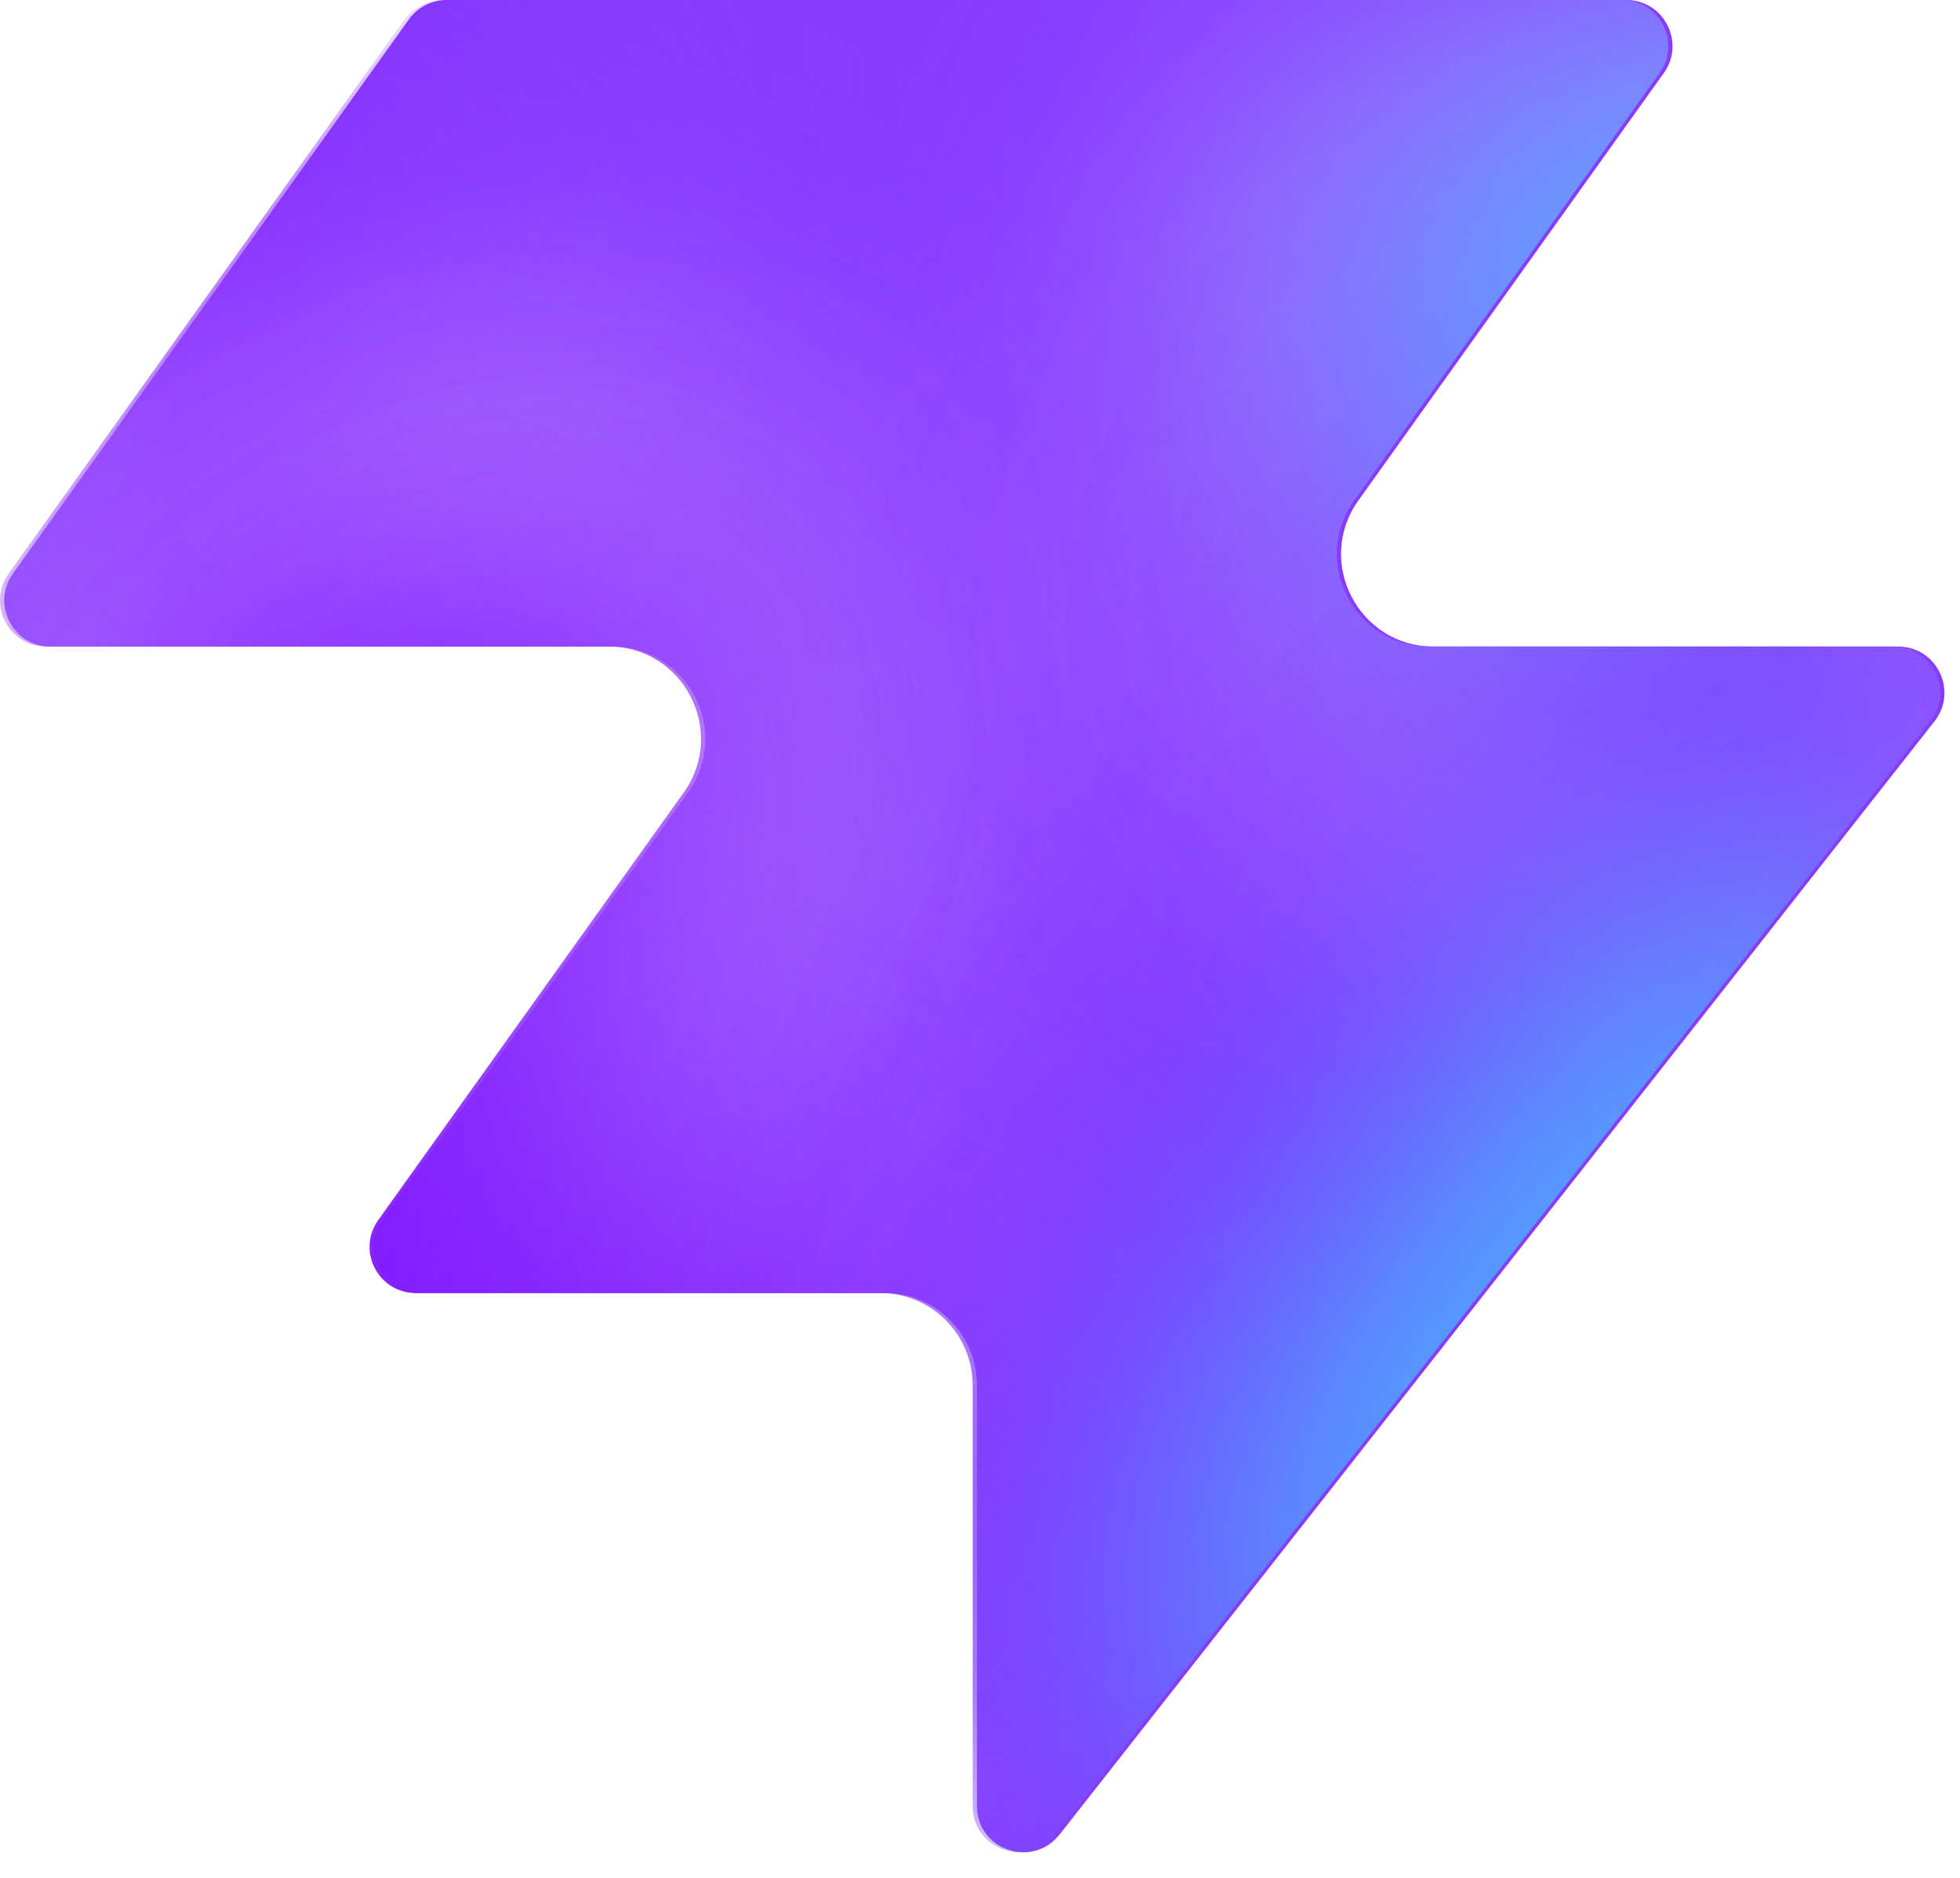
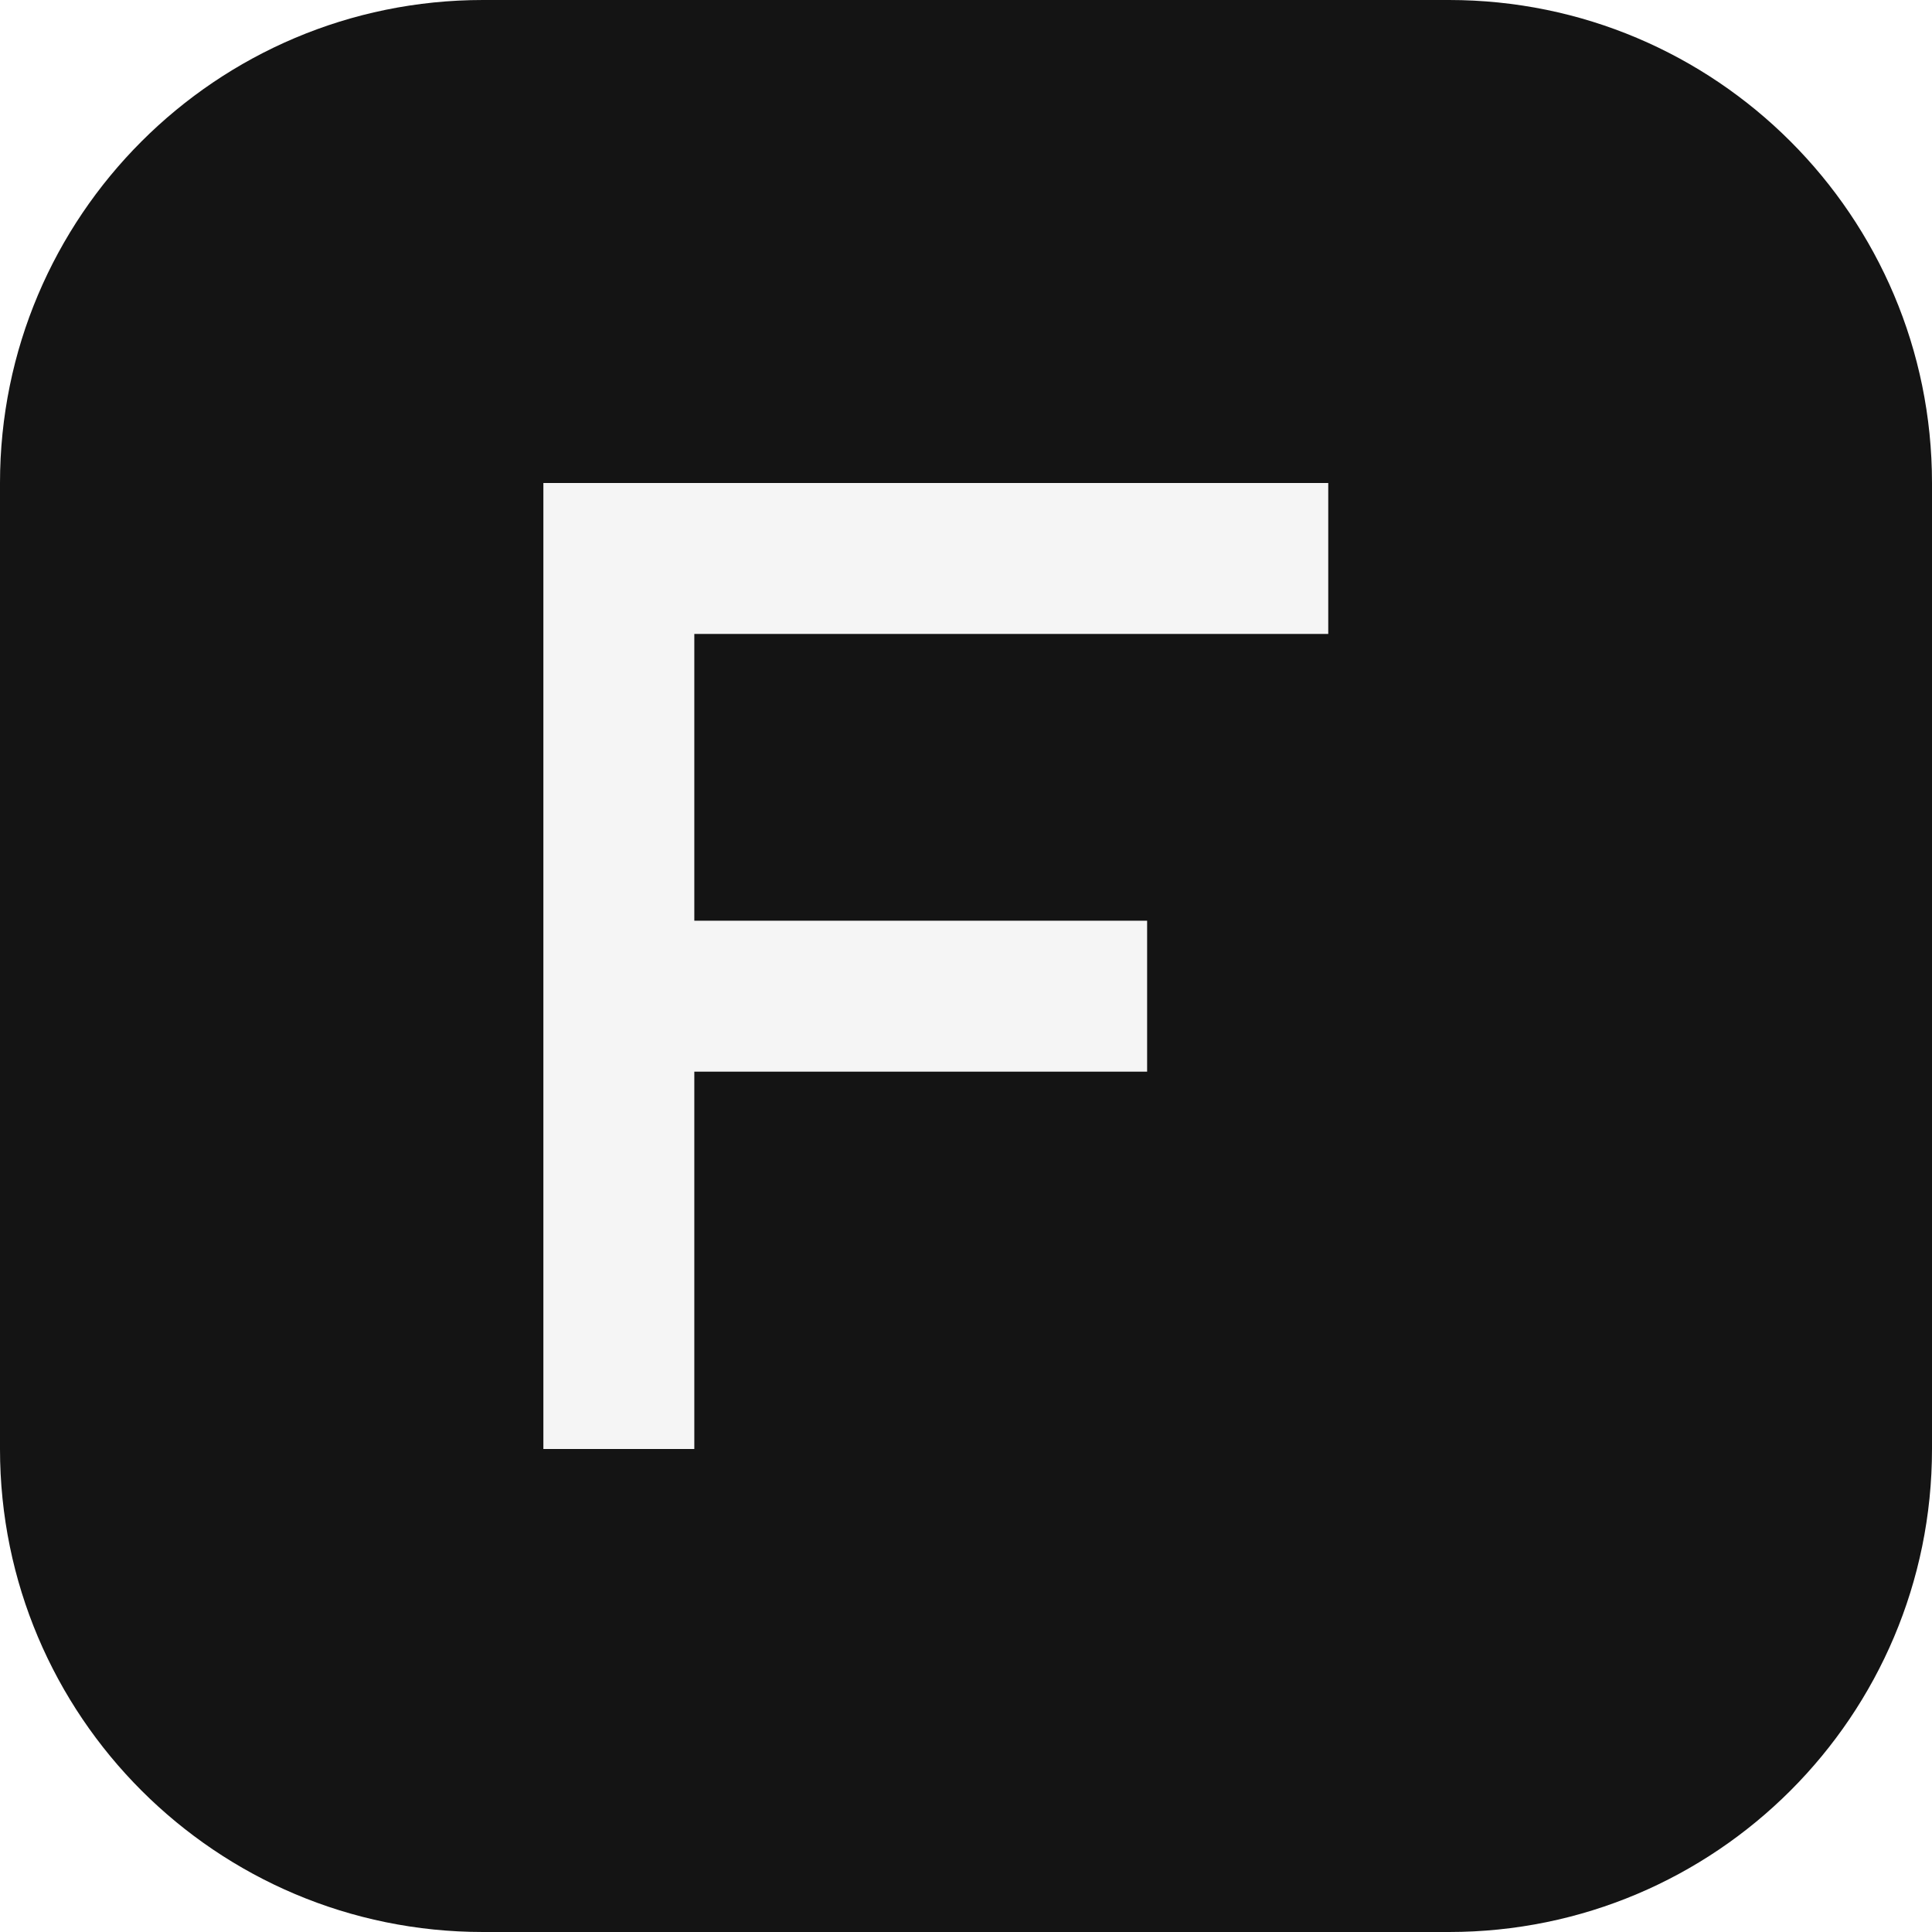
- <svg xmlns="http://www.w3.org/2000/svg" width="48" height="46" fill="none" viewBox="0 0 48 46">
-   <path fill="#863bff" d="M25.946 44.938c-.664.845-2.021.375-2.021-.698V33.937a2.26 2.26 0 0 0-2.262-2.262H10.287c-.92 0-1.456-1.04-.92-1.788l7.48-10.471c1.07-1.497 0-3.578-1.842-3.578H1.237c-.92 0-1.456-1.04-.92-1.788L10.013.474c.214-.297.556-.474.92-.474h28.894c.92 0 1.456 1.04.92 1.788l-7.48 10.471c-1.07 1.498 0 3.579 1.842 3.579h11.377c.943 0 1.473 1.088.89 1.83L25.947 44.94z" style="fill:#863bff;fill:color(display-p3 .525 .23 1);fill-opacity:1" />
-   <mask id="a" width="48" height="46" x="0" y="0" maskUnits="userSpaceOnUse" style="mask-type:alpha">
-     <path fill="#000" d="M25.842 44.938c-.664.844-2.021.375-2.021-.698V33.937a2.26 2.26 0 0 0-2.262-2.262H10.183c-.92 0-1.456-1.04-.92-1.788l7.48-10.471c1.07-1.498 0-3.579-1.842-3.579H1.133c-.92 0-1.456-1.04-.92-1.787L9.91.473c.214-.297.556-.474.92-.474h28.894c.92 0 1.456 1.04.92 1.788l-7.48 10.471c-1.07 1.498 0 3.578 1.842 3.578h11.377c.943 0 1.473 1.088.89 1.832L25.843 44.94z" style="fill:#000;fill-opacity:1" />
-   </mask>
-   <g mask="url(#a)">
-     <g filter="url(#b)">
-       <ellipse cx="5.508" cy="14.704" fill="#ede6ff" rx="5.508" ry="14.704" style="fill:#ede6ff;fill:color(display-p3 .927 .903 1);fill-opacity:1" transform="matrix(.00324 1 1 -.00324 -4.47 31.516)" />
-     </g>
-     <g filter="url(#c)">
-       <ellipse cx="10.399" cy="29.851" fill="#ede6ff" rx="10.399" ry="29.851" style="fill:#ede6ff;fill:color(display-p3 .927 .903 1);fill-opacity:1" transform="matrix(.00324 1 1 -.00324 -39.328 7.883)" />
-     </g>
-     <g filter="url(#d)">
-       <ellipse cx="5.508" cy="30.487" fill="#7e14ff" rx="5.508" ry="30.487" style="fill:#7e14ff;fill:color(display-p3 .492 .077 1);fill-opacity:1" transform="rotate(89.814 -25.913 -14.639)scale(1 -1)" />
-     </g>
-     <g filter="url(#e)">
-       <ellipse cx="5.508" cy="30.599" fill="#7e14ff" rx="5.508" ry="30.599" style="fill:#7e14ff;fill:color(display-p3 .492 .077 1);fill-opacity:1" transform="rotate(89.814 -32.644 -3.334)scale(1 -1)" />
-     </g>
-     <g filter="url(#f)">
-       <ellipse cx="5.508" cy="30.599" fill="#7e14ff" rx="5.508" ry="30.599" style="fill:#7e14ff;fill:color(display-p3 .492 .077 1);fill-opacity:1" transform="matrix(.00324 1 1 -.00324 -34.34 30.47)" />
-     </g>
-     <g filter="url(#g)">
-       <ellipse cx="14.072" cy="22.078" fill="#ede6ff" rx="14.072" ry="22.078" style="fill:#ede6ff;fill:color(display-p3 .927 .903 1);fill-opacity:1" transform="rotate(93.35 24.506 48.493)scale(-1 1)" />
-     </g>
-     <g filter="url(#h)">
-       <ellipse cx="3.47" cy="21.501" fill="#7e14ff" rx="3.47" ry="21.501" style="fill:#7e14ff;fill:color(display-p3 .492 .077 1);fill-opacity:1" transform="rotate(89.009 28.708 47.59)scale(-1 1)" />
-     </g>
-     <g filter="url(#i)">
-       <ellipse cx="3.47" cy="21.501" fill="#7e14ff" rx="3.47" ry="21.501" style="fill:#7e14ff;fill:color(display-p3 .492 .077 1);fill-opacity:1" transform="rotate(89.009 28.708 47.59)scale(-1 1)" />
-     </g>
-     <g filter="url(#j)">
-       <ellipse cx=".387" cy="8.972" fill="#7e14ff" rx="4.407" ry="29.108" style="fill:#7e14ff;fill:color(display-p3 .492 .077 1);fill-opacity:1" transform="rotate(39.51 .387 8.972)" />
-     </g>
-     <g filter="url(#k)">
-       <ellipse cx="47.523" cy="-6.092" fill="#7e14ff" rx="4.407" ry="29.108" style="fill:#7e14ff;fill:color(display-p3 .492 .077 1);fill-opacity:1" transform="rotate(37.892 47.523 -6.092)" />
-     </g>
-     <g filter="url(#l)">
-       <ellipse cx="41.412" cy="6.333" fill="#47bfff" rx="5.971" ry="9.665" style="fill:#47bfff;fill:color(display-p3 .28 .748 1);fill-opacity:1" transform="rotate(37.892 41.412 6.333)" />
-     </g>
-     <g filter="url(#m)">
-       <ellipse cx="-1.879" cy="38.332" fill="#7e14ff" rx="4.407" ry="29.108" style="fill:#7e14ff;fill:color(display-p3 .492 .077 1);fill-opacity:1" transform="rotate(37.892 -1.88 38.332)" />
-     </g>
-     <g filter="url(#n)">
-       <ellipse cx="-1.879" cy="38.332" fill="#7e14ff" rx="4.407" ry="29.108" style="fill:#7e14ff;fill:color(display-p3 .492 .077 1);fill-opacity:1" transform="rotate(37.892 -1.88 38.332)" />
-     </g>
-     <g filter="url(#o)">
-       <ellipse cx="35.651" cy="29.907" fill="#7e14ff" rx="4.407" ry="29.108" style="fill:#7e14ff;fill:color(display-p3 .492 .077 1);fill-opacity:1" transform="rotate(37.892 35.651 29.907)" />
-     </g>
-     <g filter="url(#p)">
-       <ellipse cx="38.418" cy="32.4" fill="#47bfff" rx="5.971" ry="15.297" style="fill:#47bfff;fill:color(display-p3 .28 .748 1);fill-opacity:1" transform="rotate(37.892 38.418 32.4)" />
-     </g>
-   </g>
-   <defs>
-     <filter id="b" width="60.045" height="41.654" x="-19.77" y="16.149" color-interpolation-filters="sRGB" filterUnits="userSpaceOnUse">
-       <feFlood flood-opacity="0" result="BackgroundImageFix" />
-       <feBlend in="SourceGraphic" in2="BackgroundImageFix" result="shape" />
-       <feGaussianBlur result="effect1_foregroundBlur_2002_17158" stdDeviation="7.659" />
-     </filter>
-     <filter id="c" width="90.34" height="51.437" x="-54.613" y="-7.533" color-interpolation-filters="sRGB" filterUnits="userSpaceOnUse">
-       <feFlood flood-opacity="0" result="BackgroundImageFix" />
-       <feBlend in="SourceGraphic" in2="BackgroundImageFix" result="shape" />
-       <feGaussianBlur result="effect1_foregroundBlur_2002_17158" stdDeviation="7.659" />
-     </filter>
-     <filter id="d" width="79.355" height="29.4" x="-49.64" y="2.03" color-interpolation-filters="sRGB" filterUnits="userSpaceOnUse">
-       <feFlood flood-opacity="0" result="BackgroundImageFix" />
-       <feBlend in="SourceGraphic" in2="BackgroundImageFix" result="shape" />
-       <feGaussianBlur result="effect1_foregroundBlur_2002_17158" stdDeviation="4.596" />
-     </filter>
-     <filter id="e" width="79.579" height="29.4" x="-45.045" y="20.029" color-interpolation-filters="sRGB" filterUnits="userSpaceOnUse">
-       <feFlood flood-opacity="0" result="BackgroundImageFix" />
-       <feBlend in="SourceGraphic" in2="BackgroundImageFix" result="shape" />
-       <feGaussianBlur result="effect1_foregroundBlur_2002_17158" stdDeviation="4.596" />
-     </filter>
-     <filter id="f" width="79.579" height="29.4" x="-43.513" y="21.178" color-interpolation-filters="sRGB" filterUnits="userSpaceOnUse">
-       <feFlood flood-opacity="0" result="BackgroundImageFix" />
-       <feBlend in="SourceGraphic" in2="BackgroundImageFix" result="shape" />
-       <feGaussianBlur result="effect1_foregroundBlur_2002_17158" stdDeviation="4.596" />
-     </filter>
-     <filter id="g" width="74.749" height="58.852" x="15.756" y="-17.901" color-interpolation-filters="sRGB" filterUnits="userSpaceOnUse">
-       <feFlood flood-opacity="0" result="BackgroundImageFix" />
-       <feBlend in="SourceGraphic" in2="BackgroundImageFix" result="shape" />
-       <feGaussianBlur result="effect1_foregroundBlur_2002_17158" stdDeviation="7.659" />
-     </filter>
-     <filter id="h" width="61.377" height="25.362" x="23.548" y="2.284" color-interpolation-filters="sRGB" filterUnits="userSpaceOnUse">
-       <feFlood flood-opacity="0" result="BackgroundImageFix" />
-       <feBlend in="SourceGraphic" in2="BackgroundImageFix" result="shape" />
-       <feGaussianBlur result="effect1_foregroundBlur_2002_17158" stdDeviation="4.596" />
-     </filter>
-     <filter id="i" width="61.377" height="25.362" x="23.548" y="2.284" color-interpolation-filters="sRGB" filterUnits="userSpaceOnUse">
-       <feFlood flood-opacity="0" result="BackgroundImageFix" />
-       <feBlend in="SourceGraphic" in2="BackgroundImageFix" result="shape" />
-       <feGaussianBlur result="effect1_foregroundBlur_2002_17158" stdDeviation="4.596" />
-     </filter>
-     <filter id="j" width="56.045" height="63.649" x="-27.636" y="-22.853" color-interpolation-filters="sRGB" filterUnits="userSpaceOnUse">
-       <feFlood flood-opacity="0" result="BackgroundImageFix" />
-       <feBlend in="SourceGraphic" in2="BackgroundImageFix" result="shape" />
-       <feGaussianBlur result="effect1_foregroundBlur_2002_17158" stdDeviation="4.596" />
-     </filter>
-     <filter id="k" width="54.814" height="64.646" x="20.116" y="-38.415" color-interpolation-filters="sRGB" filterUnits="userSpaceOnUse">
-       <feFlood flood-opacity="0" result="BackgroundImageFix" />
-       <feBlend in="SourceGraphic" in2="BackgroundImageFix" result="shape" />
-       <feGaussianBlur result="effect1_foregroundBlur_2002_17158" stdDeviation="4.596" />
-     </filter>
-     <filter id="l" width="33.541" height="35.313" x="24.641" y="-11.323" color-interpolation-filters="sRGB" filterUnits="userSpaceOnUse">
-       <feFlood flood-opacity="0" result="BackgroundImageFix" />
-       <feBlend in="SourceGraphic" in2="BackgroundImageFix" result="shape" />
-       <feGaussianBlur result="effect1_foregroundBlur_2002_17158" stdDeviation="4.596" />
-     </filter>
-     <filter id="m" width="54.814" height="64.646" x="-29.286" y="6.009" color-interpolation-filters="sRGB" filterUnits="userSpaceOnUse">
-       <feFlood flood-opacity="0" result="BackgroundImageFix" />
-       <feBlend in="SourceGraphic" in2="BackgroundImageFix" result="shape" />
-       <feGaussianBlur result="effect1_foregroundBlur_2002_17158" stdDeviation="4.596" />
-     </filter>
-     <filter id="n" width="54.814" height="64.646" x="-29.286" y="6.009" color-interpolation-filters="sRGB" filterUnits="userSpaceOnUse">
-       <feFlood flood-opacity="0" result="BackgroundImageFix" />
-       <feBlend in="SourceGraphic" in2="BackgroundImageFix" result="shape" />
-       <feGaussianBlur result="effect1_foregroundBlur_2002_17158" stdDeviation="4.596" />
-     </filter>
-     <filter id="o" width="54.814" height="64.646" x="8.244" y="-2.416" color-interpolation-filters="sRGB" filterUnits="userSpaceOnUse">
-       <feFlood flood-opacity="0" result="BackgroundImageFix" />
-       <feBlend in="SourceGraphic" in2="BackgroundImageFix" result="shape" />
-       <feGaussianBlur result="effect1_foregroundBlur_2002_17158" stdDeviation="4.596" />
-     </filter>
-     <filter id="p" width="39.409" height="43.623" x="18.713" y="10.588" color-interpolation-filters="sRGB" filterUnits="userSpaceOnUse">
-       <feFlood flood-opacity="0" result="BackgroundImageFix" />
-       <feBlend in="SourceGraphic" in2="BackgroundImageFix" result="shape" />
-       <feGaussianBlur result="effect1_foregroundBlur_2002_17158" stdDeviation="4.596" />
-     </filter>
-   </defs>
+ <svg xmlns="http://www.w3.org/2000/svg" viewBox="0 0 32 32" width="32" height="32" fill="none">
+   <rect width="32" height="32" rx="8" fill="#141414" />
+   <path fill="#f5f5f5" d="M9 8h13v2.5H11.5v4.75H19v2.5H11.5V24H9V8z" />
</svg>
